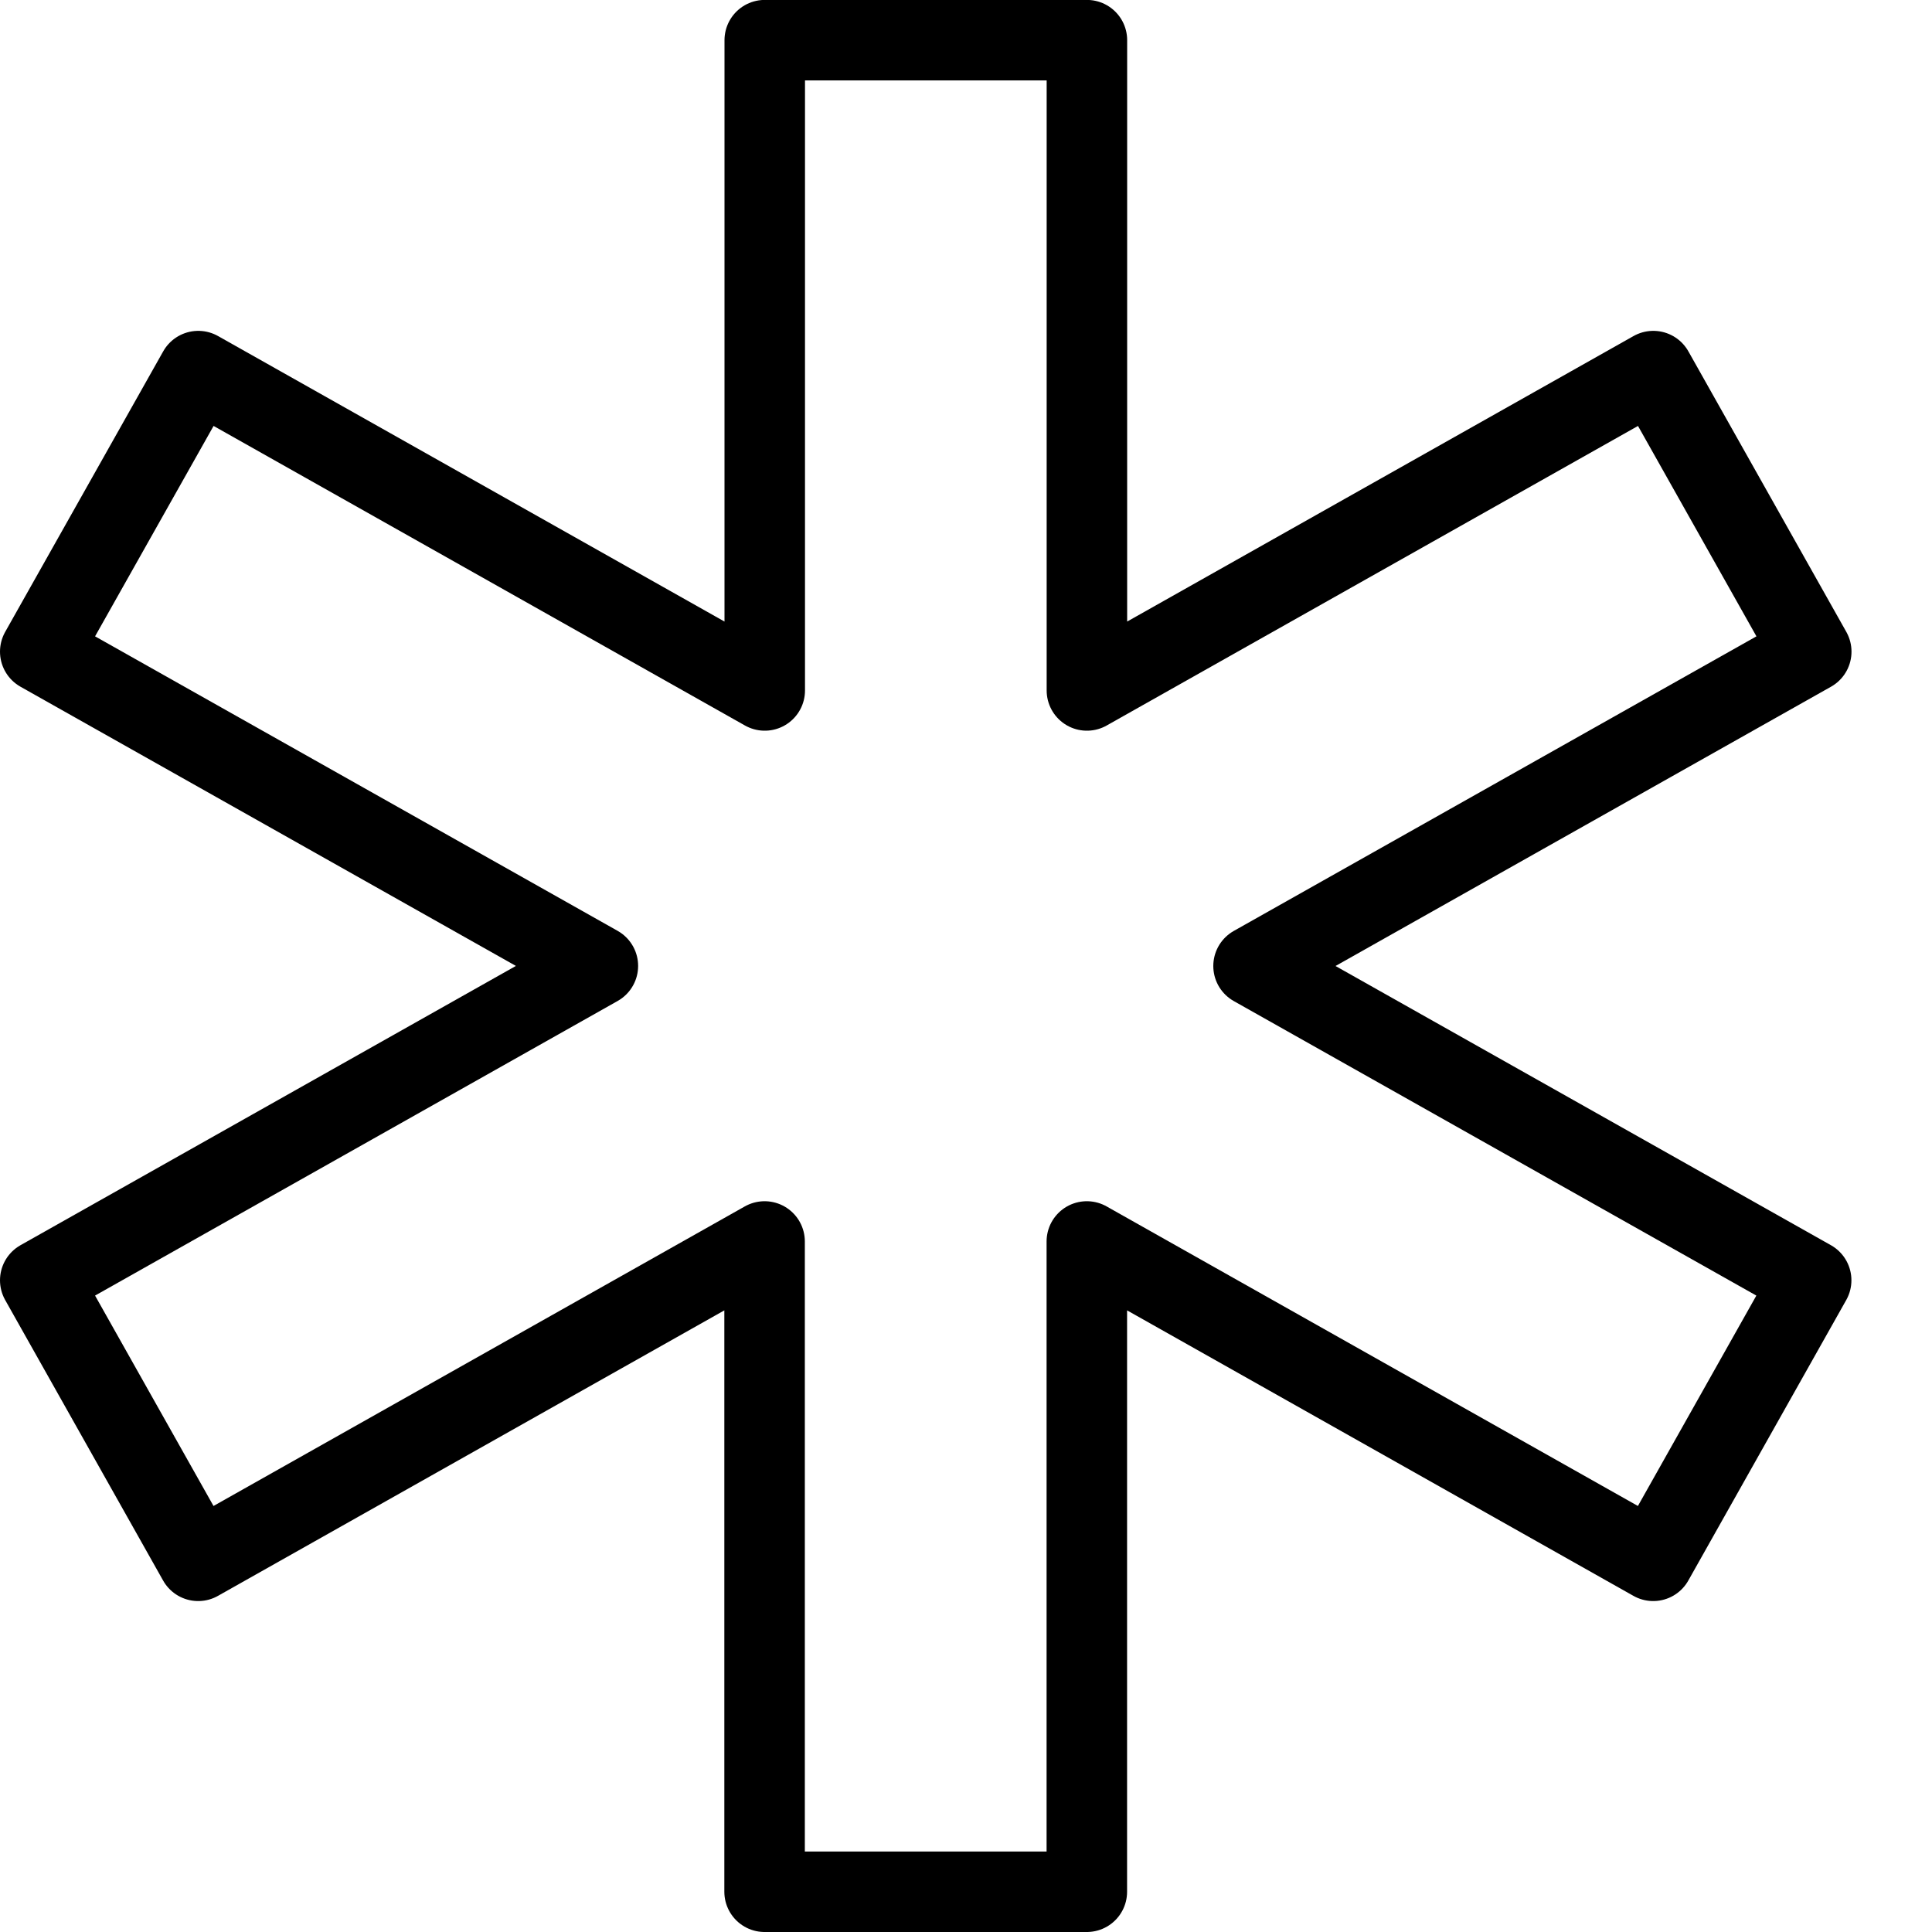
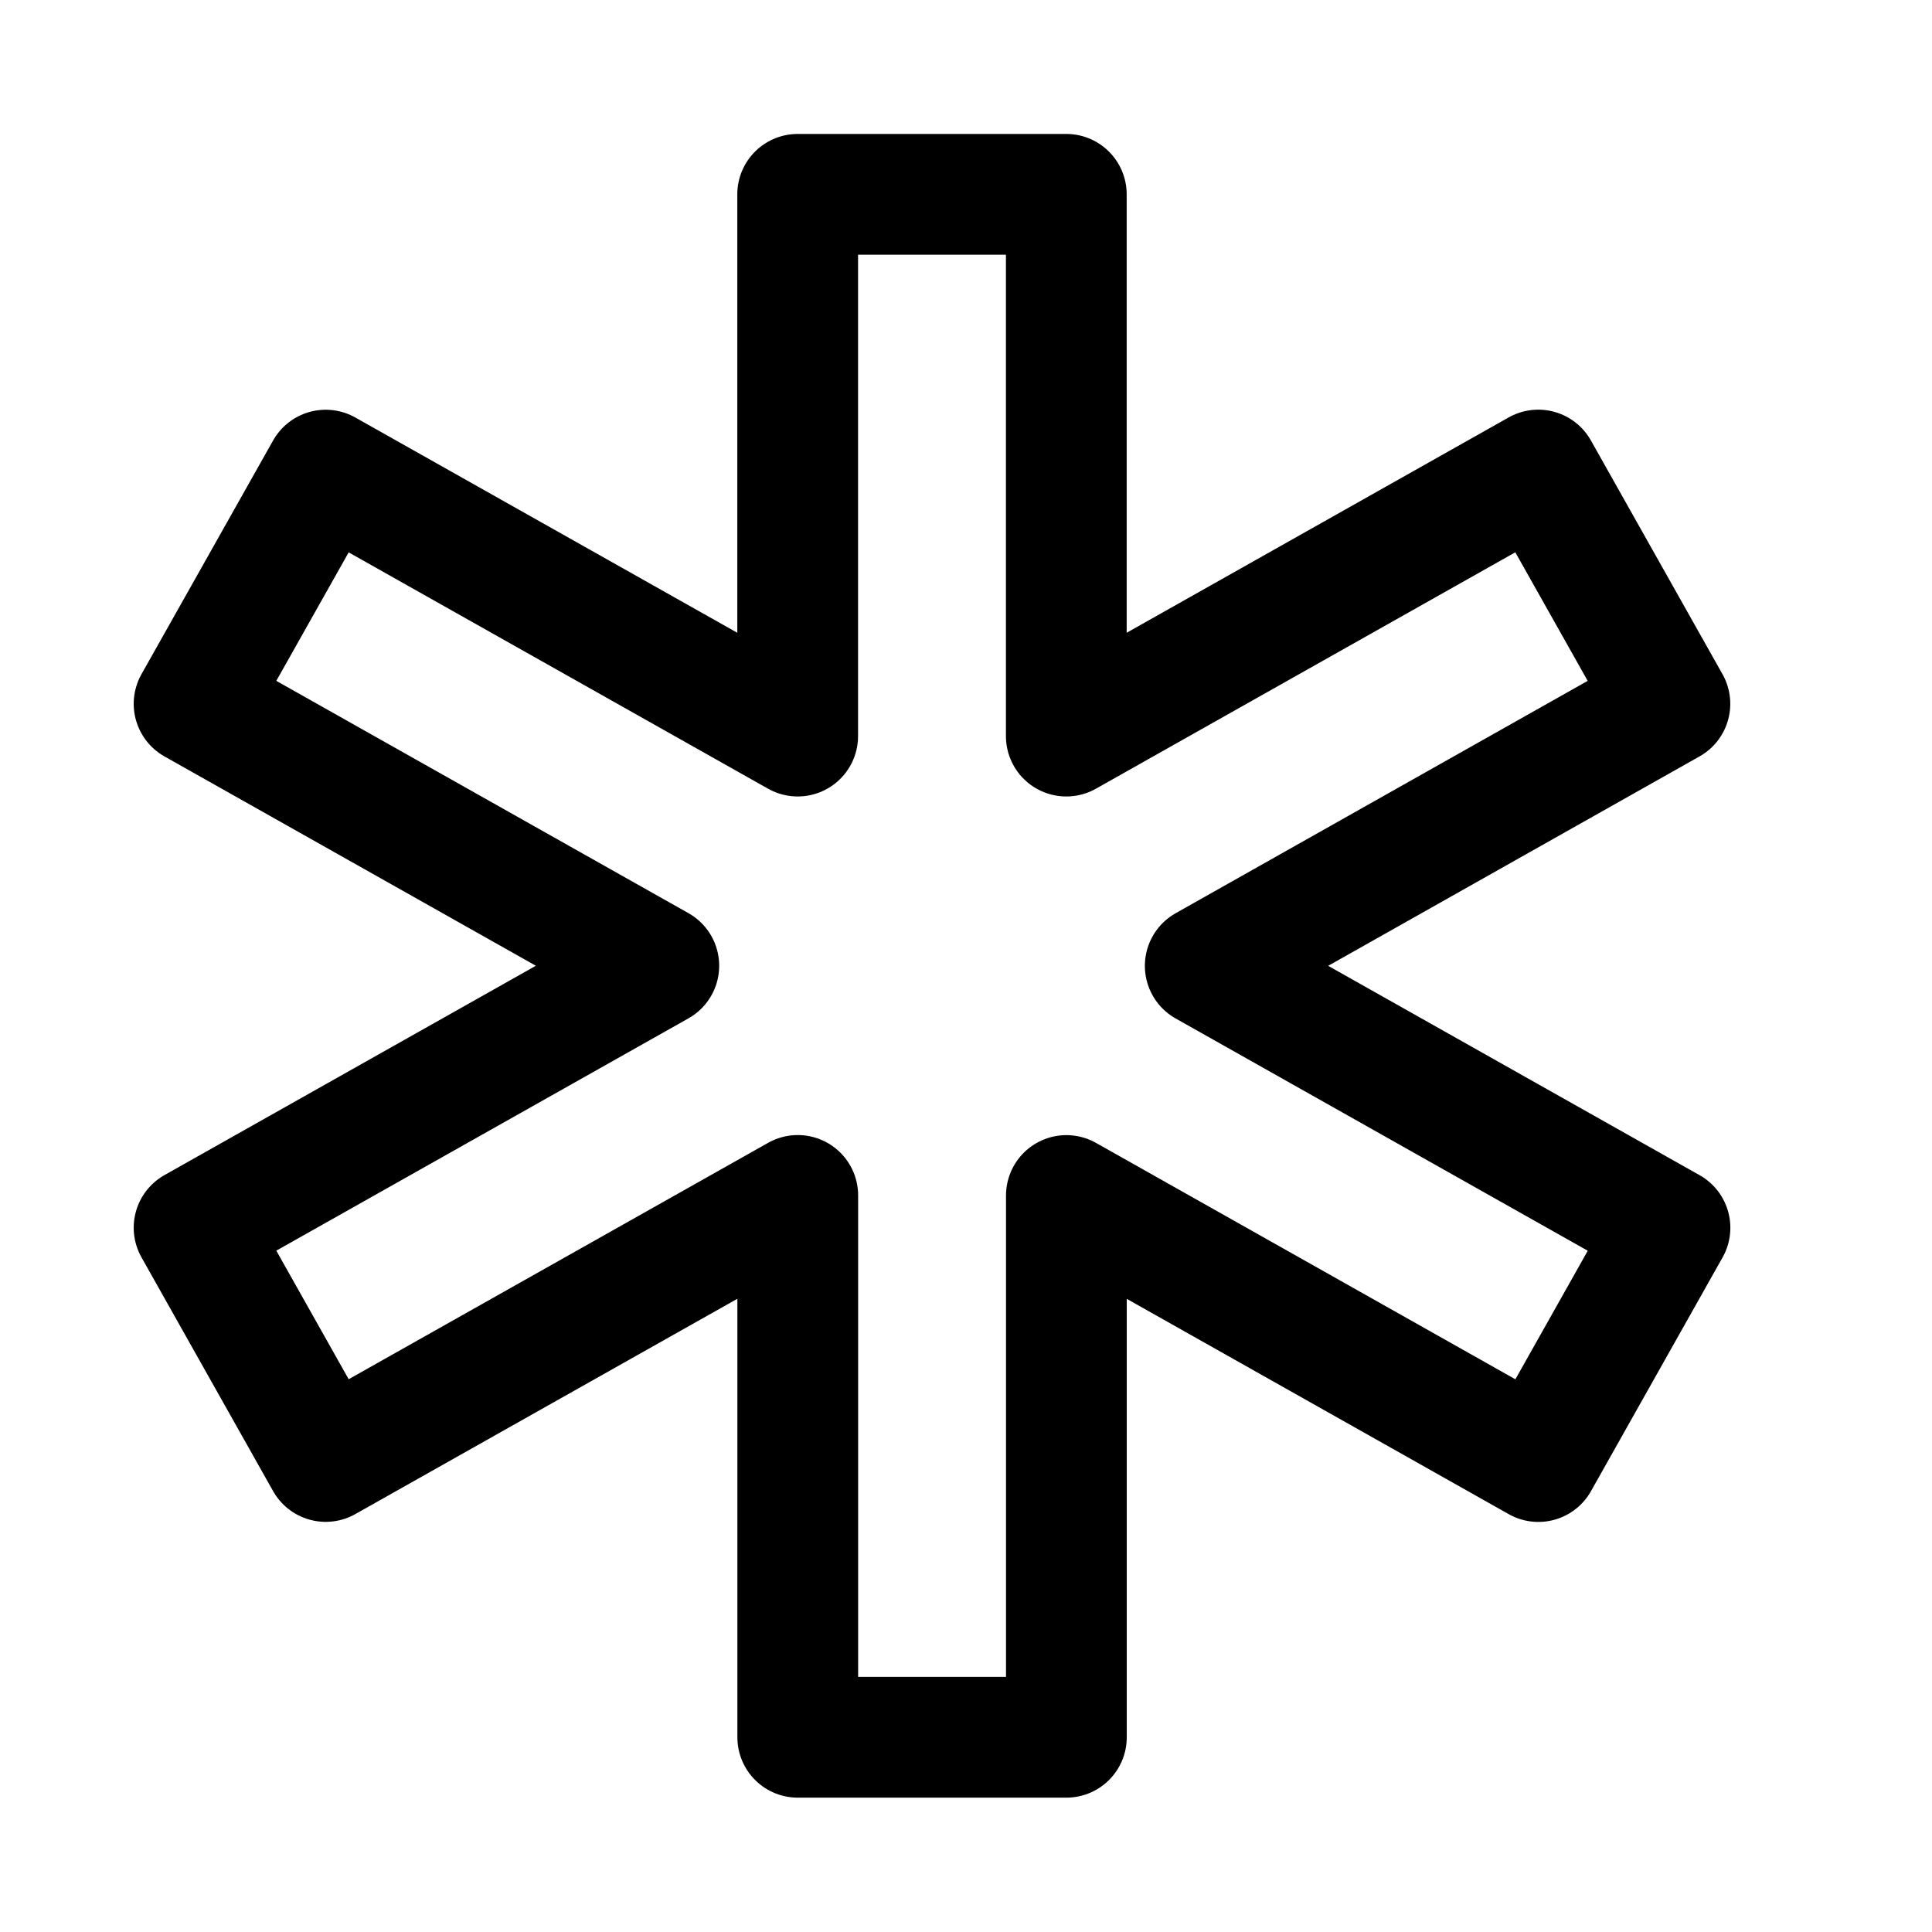
<svg xmlns="http://www.w3.org/2000/svg" fill="none" viewBox="0 0 24 24">
-   <path stroke="currentColor" stroke-linecap="round" stroke-linejoin="round" stroke-miterlimit="10" stroke-width="1" d="M22.5 8.095 20.538 4.61l-7.036 3.967V.499H9.5v8.078L2.463 4.61.5 8.095l6.927 3.904-6.927 3.905 1.962 3.485 7.036-3.967V23.5h4.003v-8.078l7.036 3.967 1.962-3.485L15.572 12z" />
+   <path stroke="currentColor" stroke-linecap="round" stroke-linejoin="round" stroke-miterlimit="10" stroke-width="1.5" d="m20.744 8.743-1.635-2.904-5.863 3.305v-6.73H9.909v6.73L4.046 5.84 2.411 8.743l5.773 3.254-5.773 3.254 1.635 2.904L9.91 14.85v6.731h3.337v-6.73l5.863 3.305 1.635-2.904-5.773-3.254z" />
</svg>
